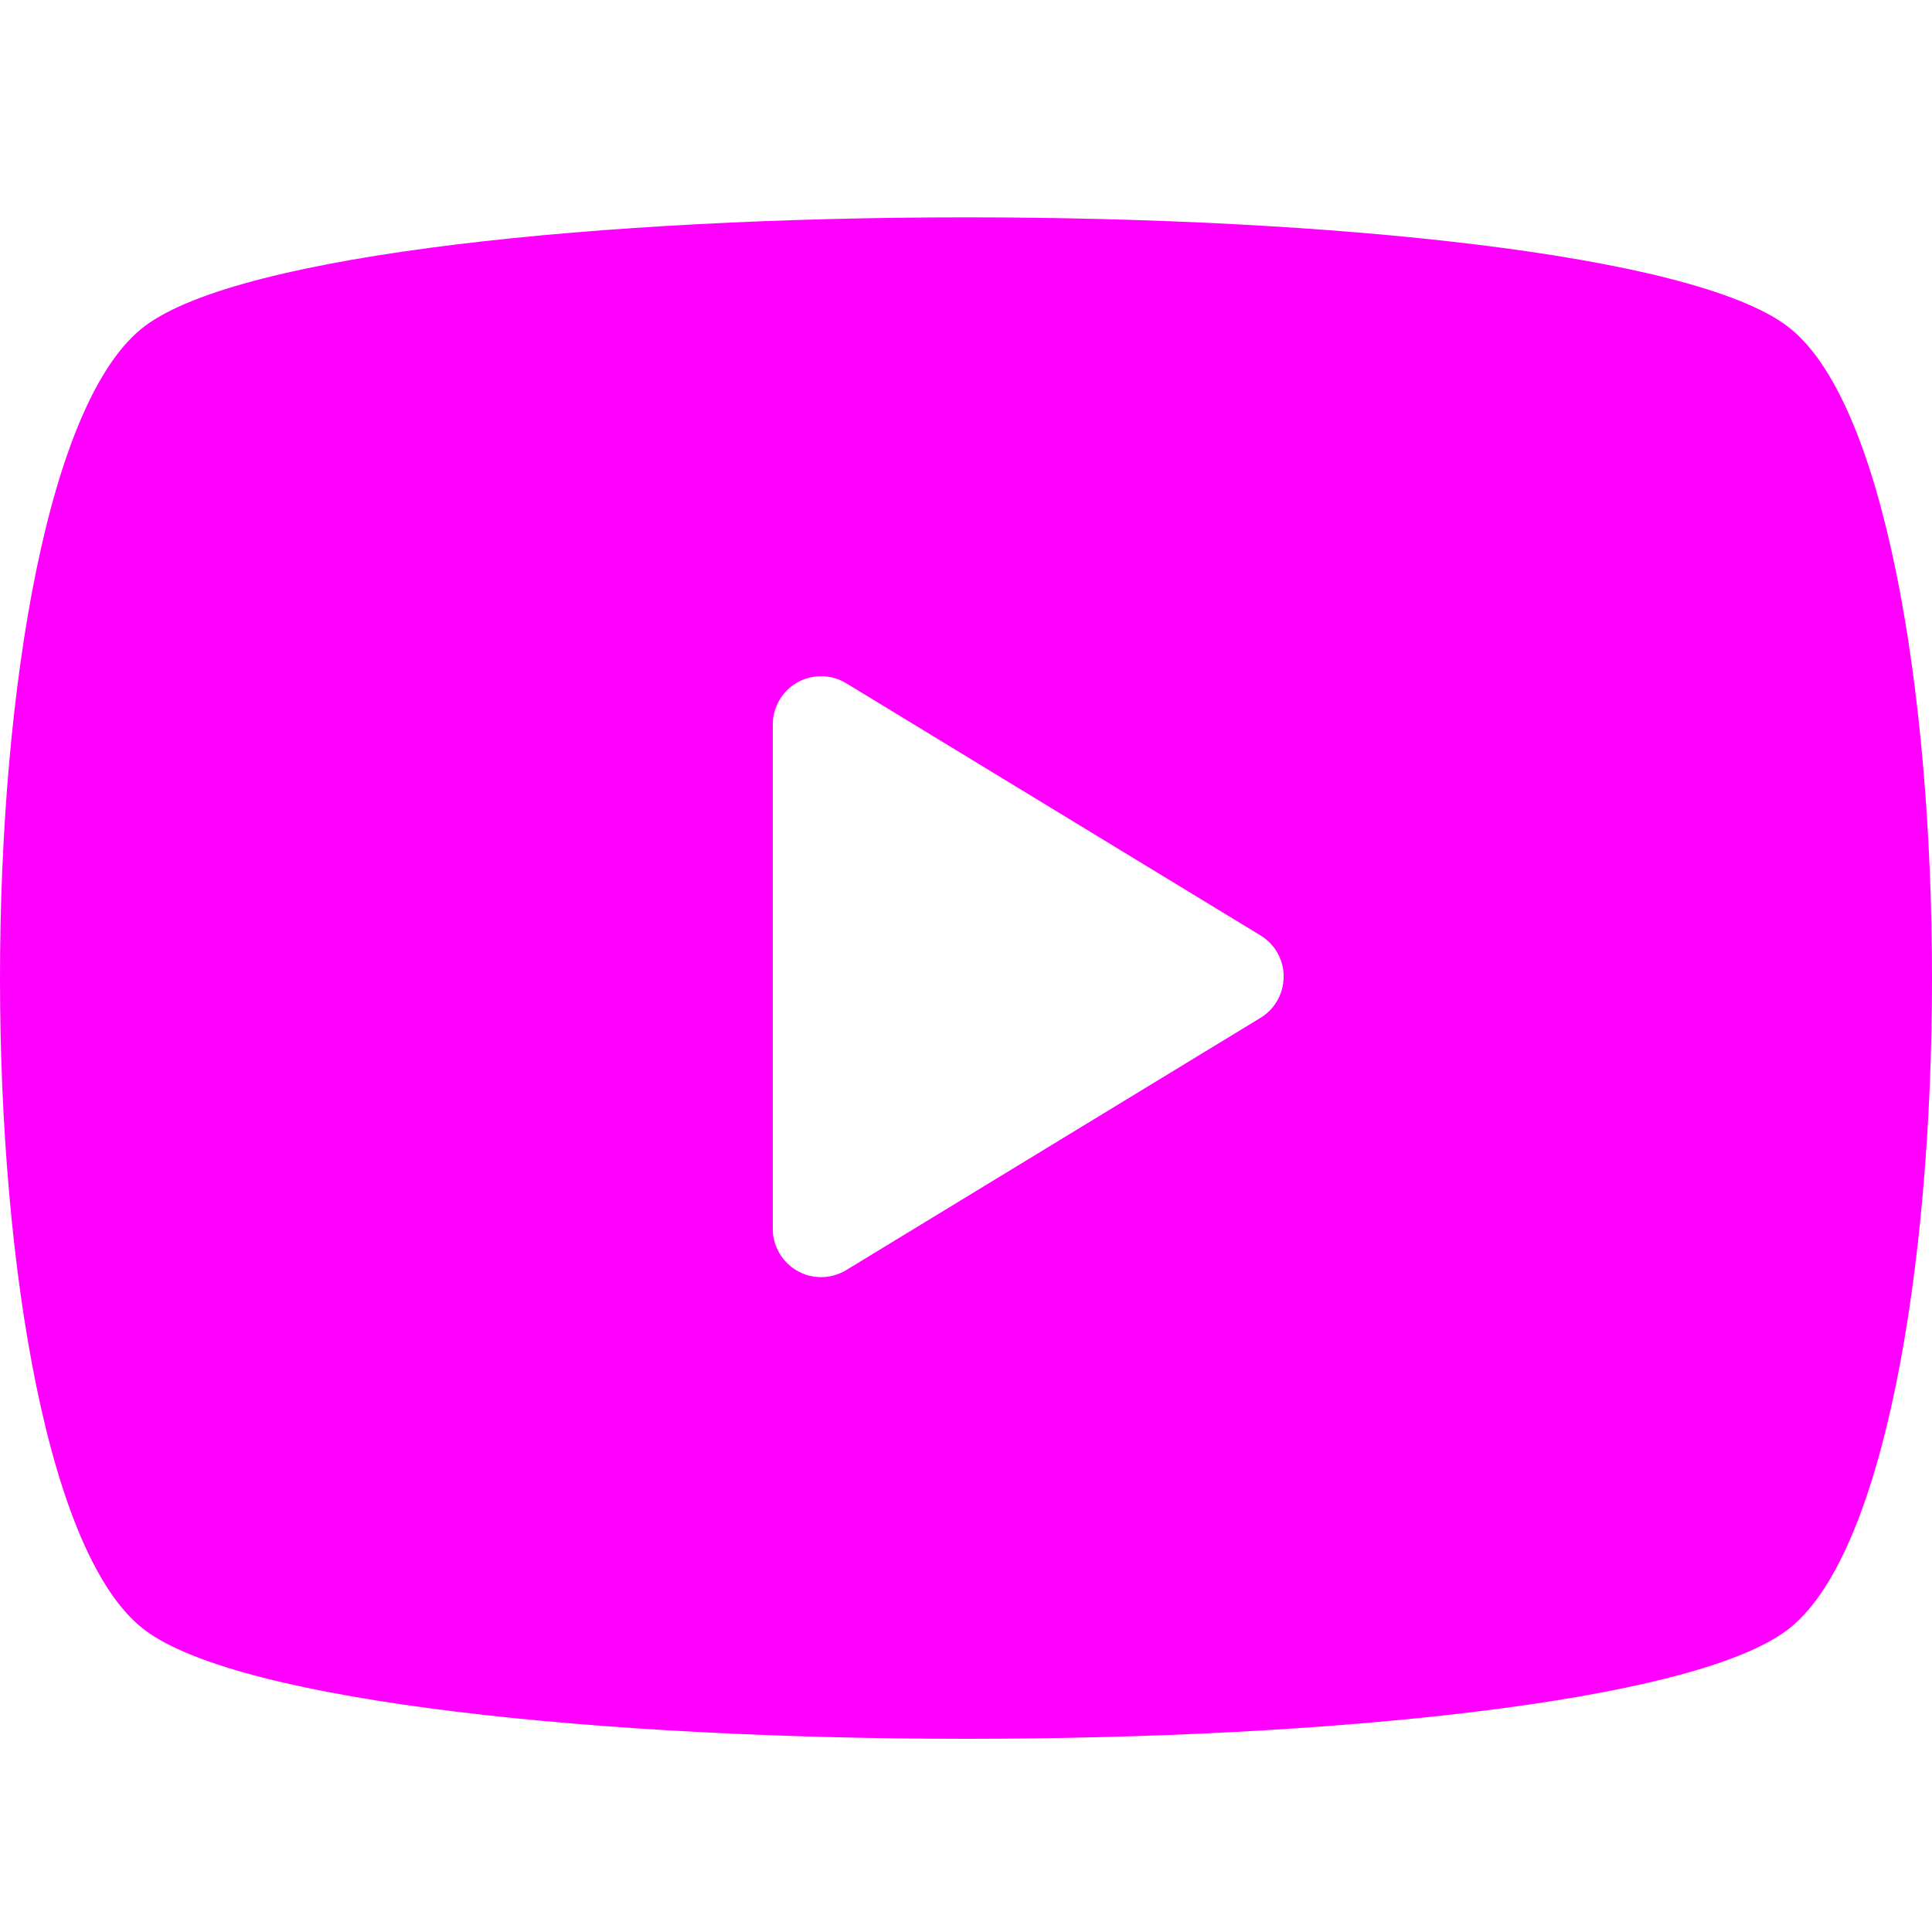
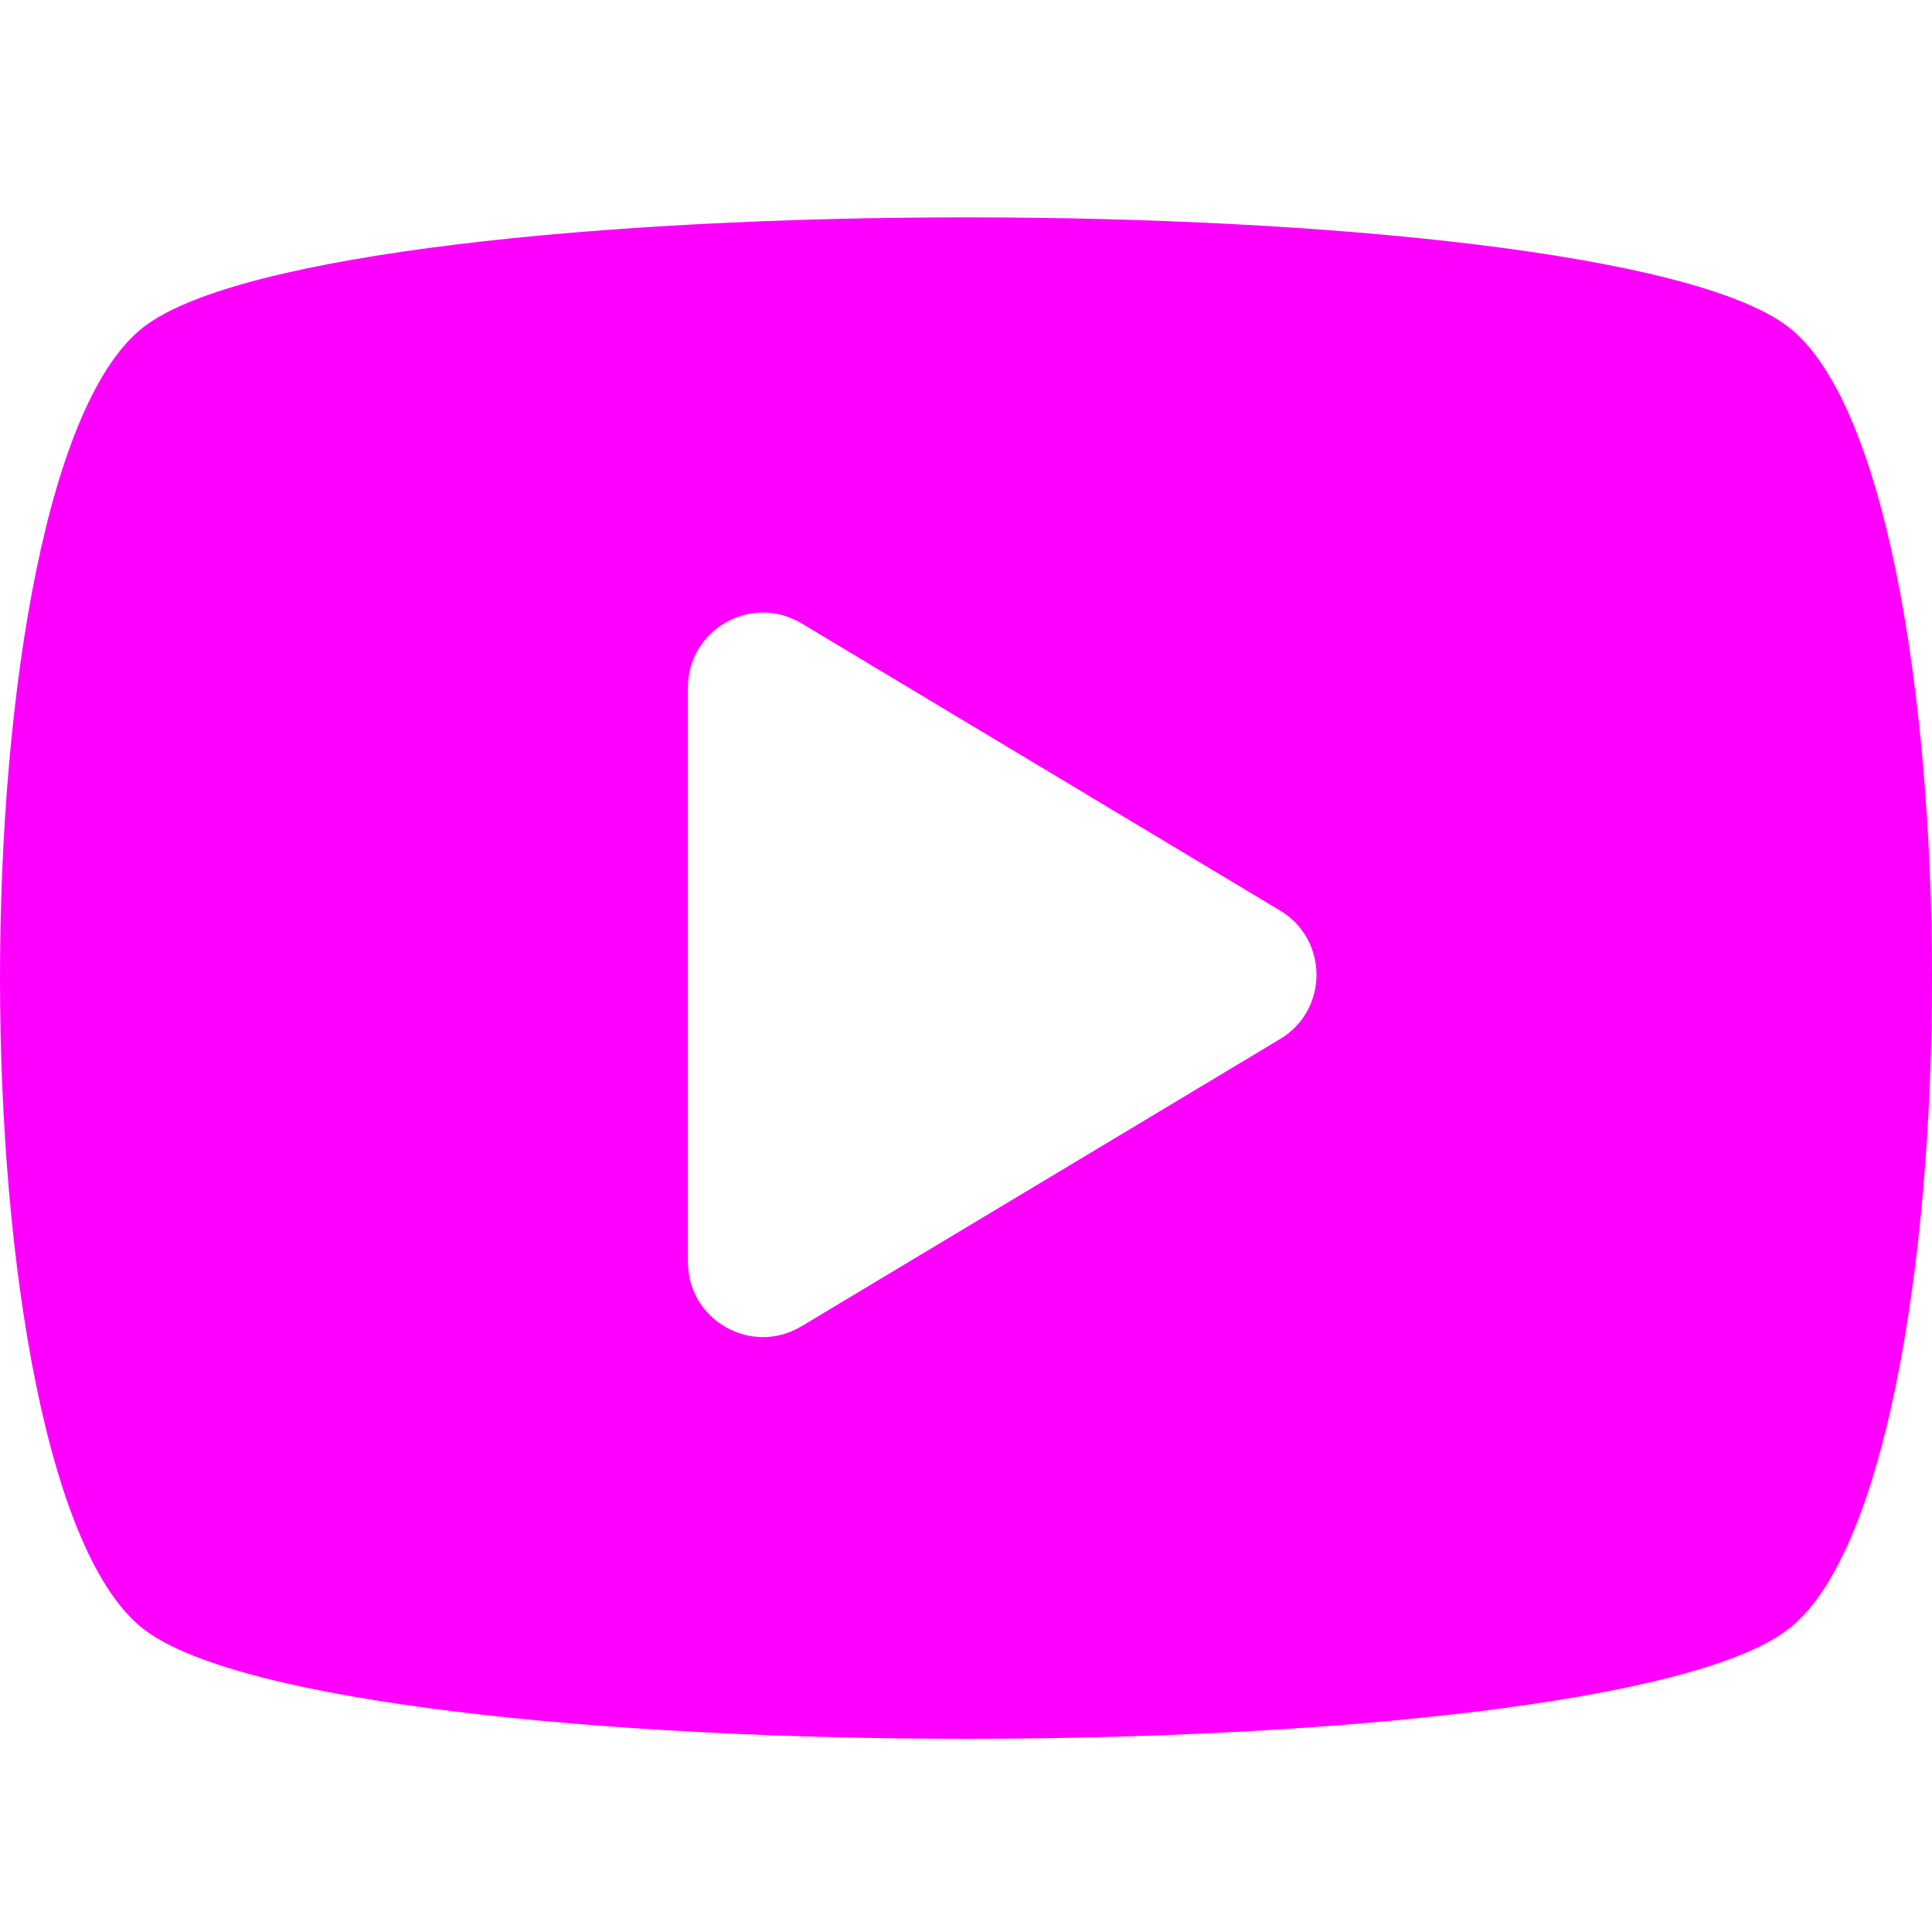
- <svg xmlns="http://www.w3.org/2000/svg" width="20" height="20" viewBox="0 0 20 20" fill="none">
-   <path fill-rule="evenodd" clip-rule="evenodd" d="M18.5 3.375C16.5 1.875 3.5 1.875 1.5 3.375C-0.5 4.875 -0.5 15.375 1.5 16.875C3.5 18.375 16.5 18.375 18.5 16.875C20.5 15.375 20.5 4.875 18.5 3.375ZM8 12.721V7.5C8 7.408 8.025 7.318 8.073 7.24C8.216 7.004 8.524 6.929 8.76 7.073L13.048 9.683C13.117 9.725 13.174 9.782 13.216 9.85C13.359 10.086 13.284 10.394 13.048 10.537L8.76 13.148C8.682 13.195 8.592 13.221 8.5 13.221C8.224 13.221 8 12.997 8 12.721Z" fill="#FF00FF" />
+ <svg xmlns="http://www.w3.org/2000/svg" width="16" height="16" viewBox="0 0 16 16" fill="none">
+   <path fill-rule="evenodd" clip-rule="evenodd" d="M14.8 2.7C13.2 1.5 2.8 1.5 1.2 2.7C-0.4 3.9 -0.4 12.3 1.2 13.5C2.8 14.7 13.2 14.7 14.8 13.5C16.4 12.3 16.4 3.9 14.8 2.7ZM6.637 10.984L10.601 8.605C11.003 8.364 11.003 7.782 10.601 7.541L6.637 5.162C6.223 4.914 5.697 5.212 5.697 5.694L5.697 10.452C5.697 10.934 6.223 11.232 6.637 10.984Z" fill="#FF00FF" />
</svg>
